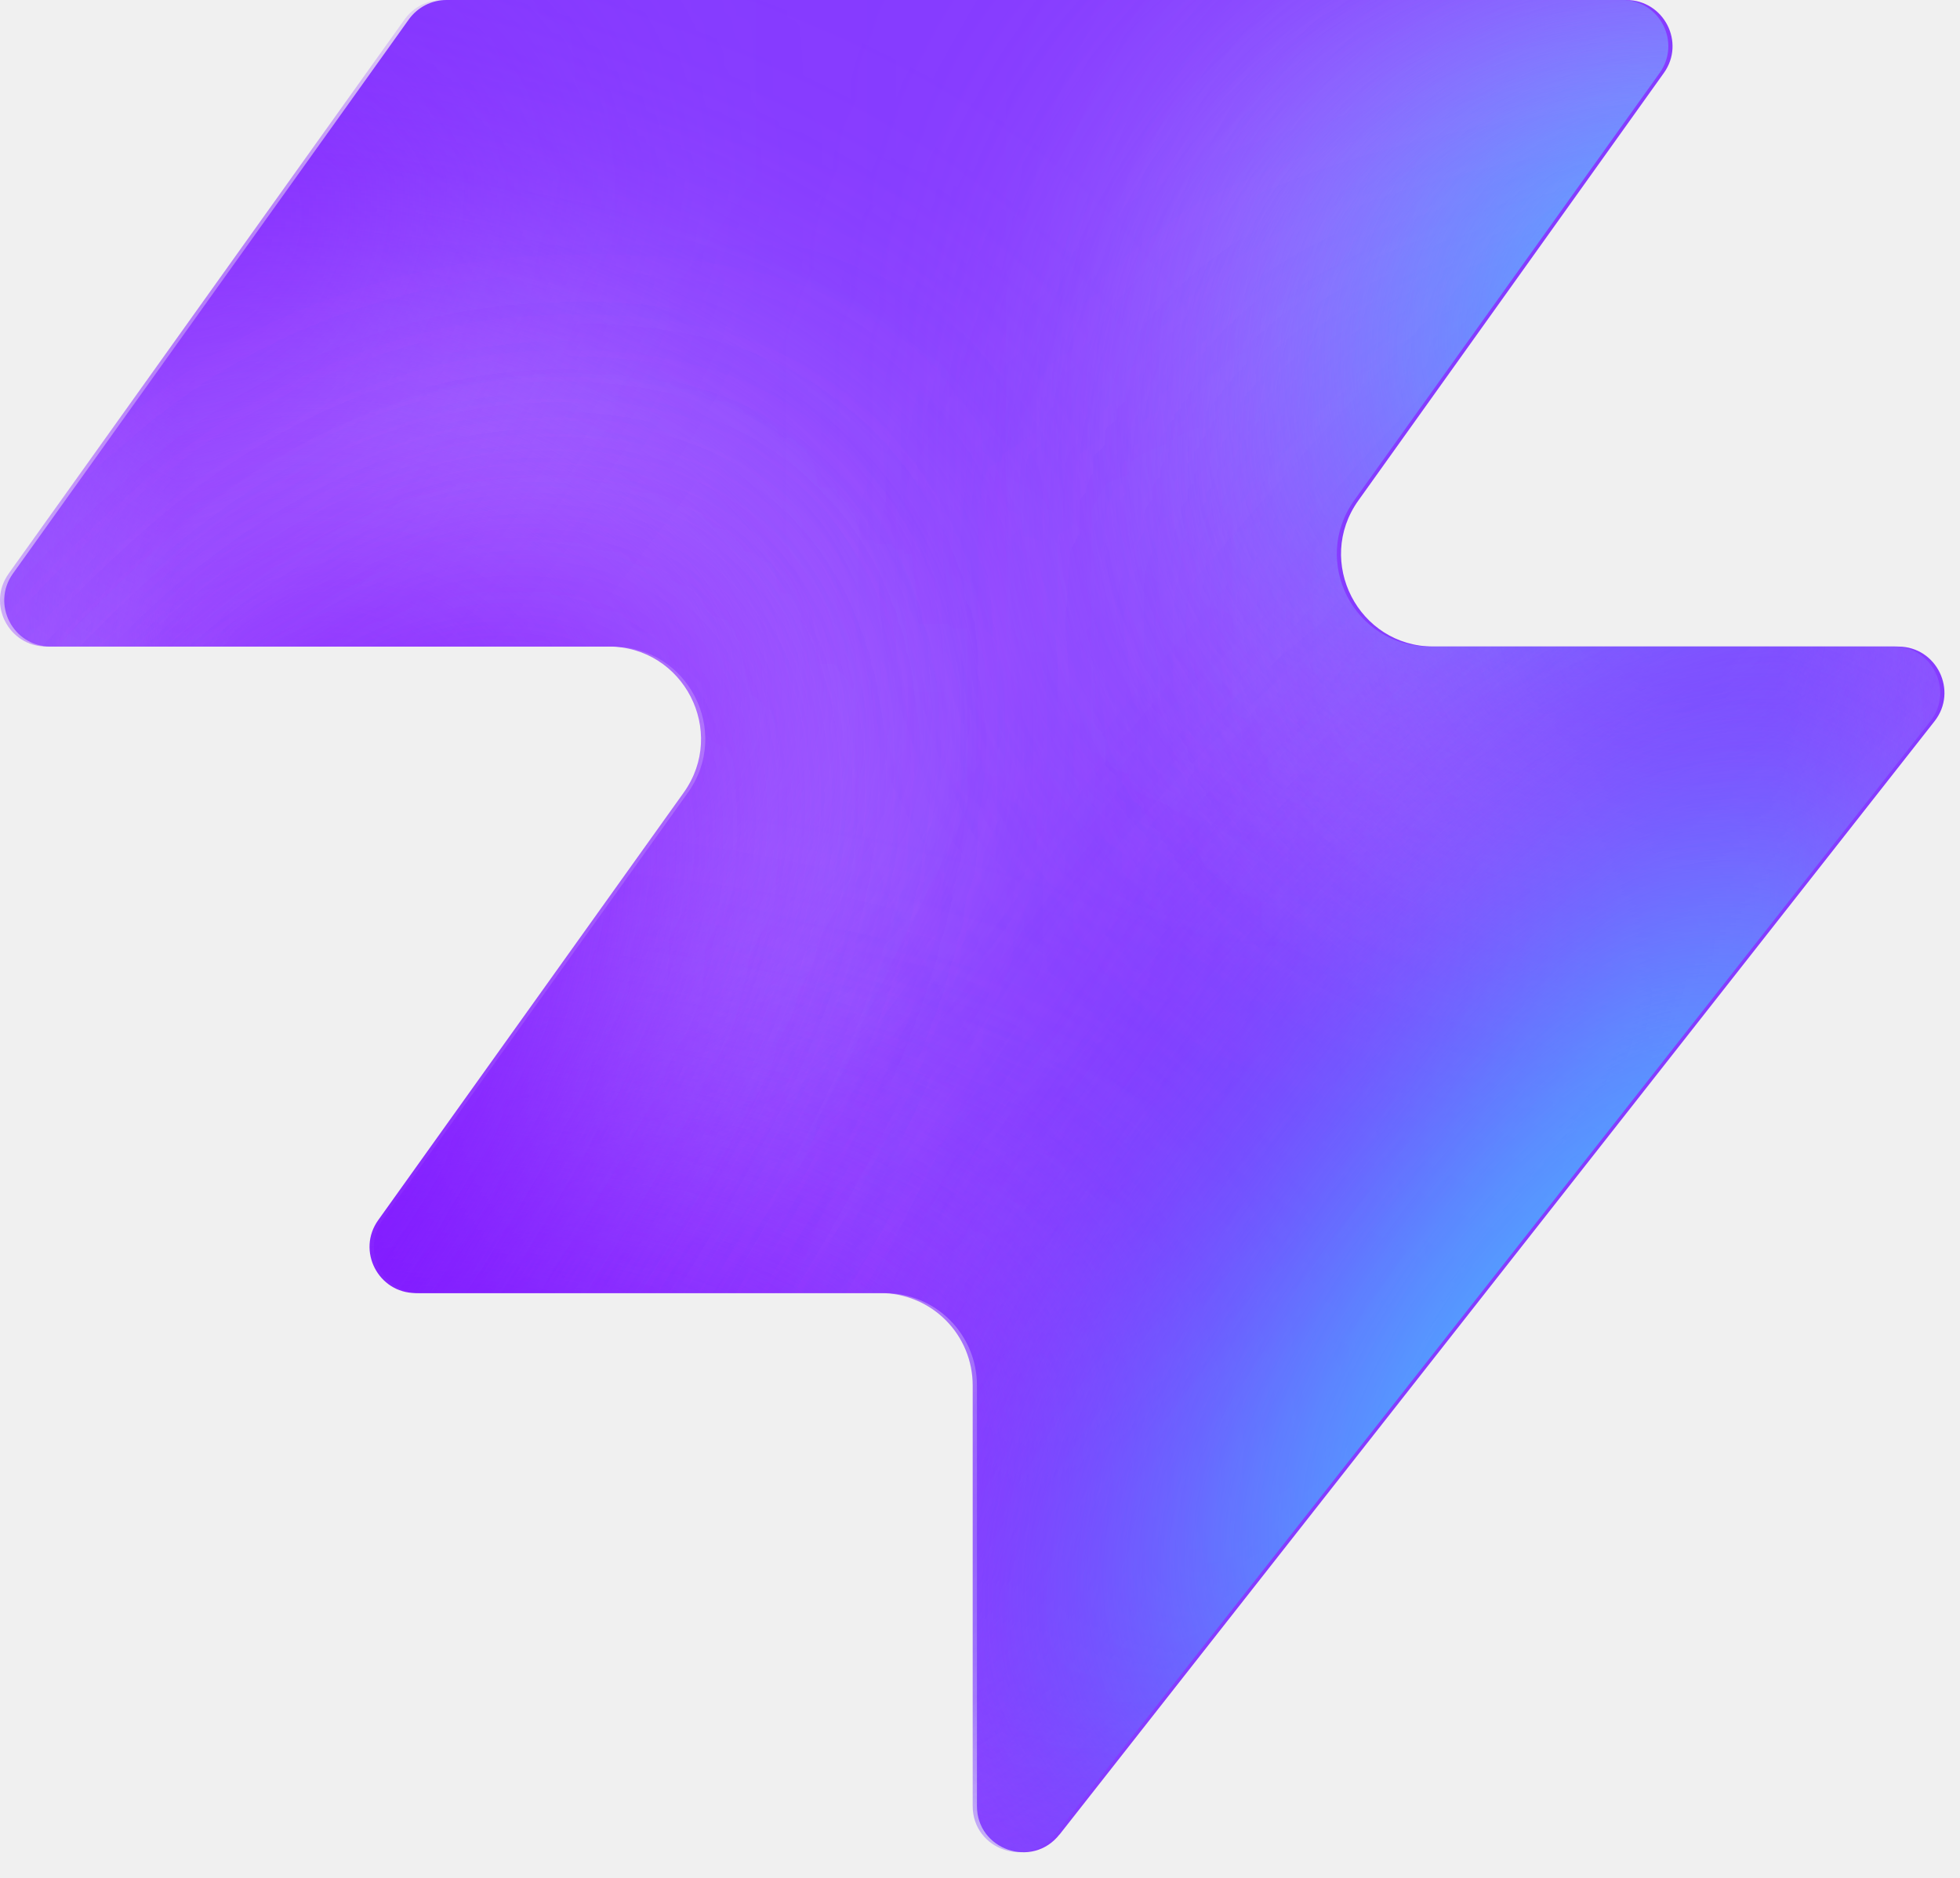
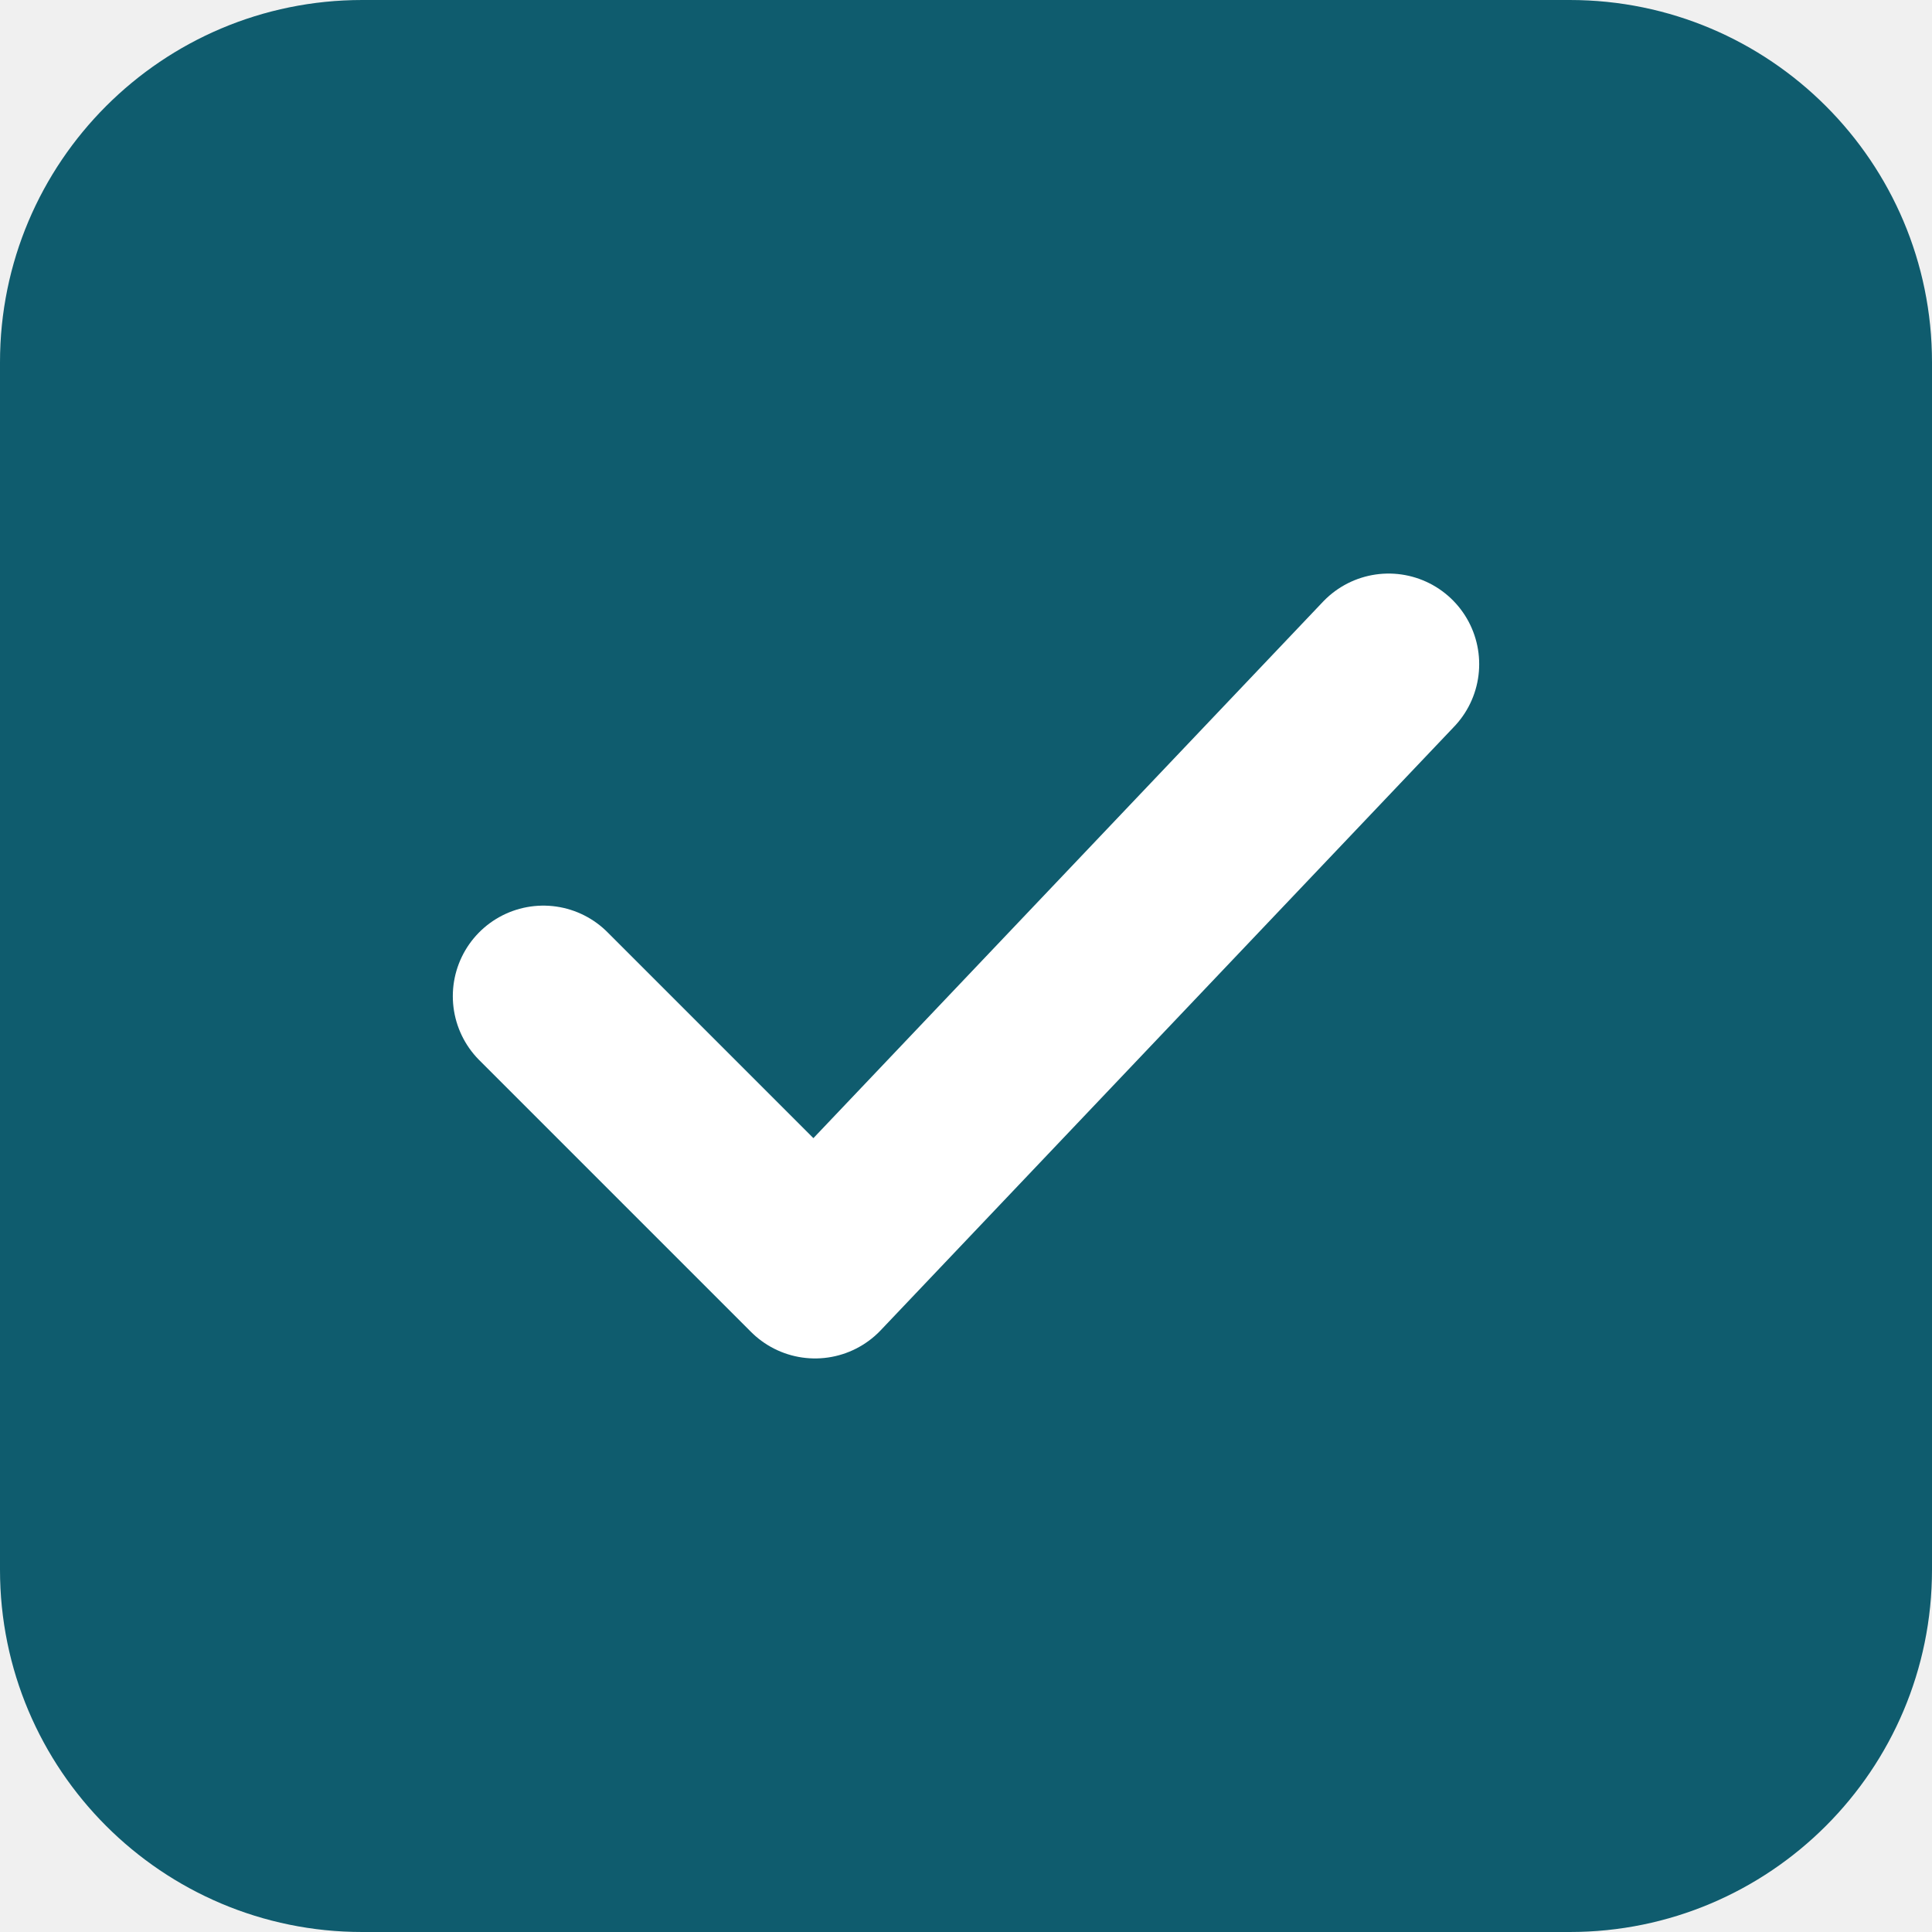
- <svg xmlns="http://www.w3.org/2000/svg" width="48" height="46" fill="none" viewBox="0 0 48 46">
-   <path fill="#863bff" d="M25.946 44.938c-.664.845-2.021.375-2.021-.698V33.937a2.26 2.26 0 0 0-2.262-2.262H10.287c-.92 0-1.456-1.04-.92-1.788l7.48-10.471c1.07-1.497 0-3.578-1.842-3.578H1.237c-.92 0-1.456-1.04-.92-1.788L10.013.474c.214-.297.556-.474.92-.474h28.894c.92 0 1.456 1.04.92 1.788l-7.48 10.471c-1.07 1.498 0 3.579 1.842 3.579h11.377c.943 0 1.473 1.088.89 1.83L25.947 44.94z" style="fill:#863bff;fill:color(display-p3 .525 .23 1);fill-opacity:1" />
-   <mask id="a" width="48" height="46" x="0" y="0" maskUnits="userSpaceOnUse" style="mask-type:alpha">
-     <path fill="#000" d="M25.842 44.938c-.664.844-2.021.375-2.021-.698V33.937a2.26 2.26 0 0 0-2.262-2.262H10.183c-.92 0-1.456-1.04-.92-1.788l7.48-10.471c1.07-1.498 0-3.579-1.842-3.579H1.133c-.92 0-1.456-1.04-.92-1.787L9.91.473c.214-.297.556-.474.92-.474h28.894c.92 0 1.456 1.04.92 1.788l-7.48 10.471c-1.07 1.498 0 3.578 1.842 3.578h11.377c.943 0 1.473 1.088.89 1.832L25.843 44.94z" style="fill:#000;fill-opacity:1" />
-   </mask>
-   <g mask="url(#a)">
-     <g filter="url(#b)">
-       <ellipse cx="5.508" cy="14.704" fill="#ede6ff" rx="5.508" ry="14.704" style="fill:#ede6ff;fill:color(display-p3 .927 .903 1);fill-opacity:1" transform="matrix(.00324 1 1 -.00324 -4.47 31.516)" />
-     </g>
-     <g filter="url(#c)">
-       <ellipse cx="10.399" cy="29.851" fill="#ede6ff" rx="10.399" ry="29.851" style="fill:#ede6ff;fill:color(display-p3 .927 .903 1);fill-opacity:1" transform="matrix(.00324 1 1 -.00324 -39.328 7.883)" />
-     </g>
-     <g filter="url(#d)">
-       <ellipse cx="5.508" cy="30.487" fill="#7e14ff" rx="5.508" ry="30.487" style="fill:#7e14ff;fill:color(display-p3 .492 .077 1);fill-opacity:1" transform="rotate(89.814 -25.913 -14.639)scale(1 -1)" />
-     </g>
-     <g filter="url(#e)">
-       <ellipse cx="5.508" cy="30.599" fill="#7e14ff" rx="5.508" ry="30.599" style="fill:#7e14ff;fill:color(display-p3 .492 .077 1);fill-opacity:1" transform="rotate(89.814 -32.644 -3.334)scale(1 -1)" />
-     </g>
-     <g filter="url(#f)">
-       <ellipse cx="5.508" cy="30.599" fill="#7e14ff" rx="5.508" ry="30.599" style="fill:#7e14ff;fill:color(display-p3 .492 .077 1);fill-opacity:1" transform="matrix(.00324 1 1 -.00324 -34.34 30.47)" />
-     </g>
-     <g filter="url(#g)">
-       <ellipse cx="14.072" cy="22.078" fill="#ede6ff" rx="14.072" ry="22.078" style="fill:#ede6ff;fill:color(display-p3 .927 .903 1);fill-opacity:1" transform="rotate(93.35 24.506 48.493)scale(-1 1)" />
-     </g>
-     <g filter="url(#h)">
-       <ellipse cx="3.47" cy="21.501" fill="#7e14ff" rx="3.47" ry="21.501" style="fill:#7e14ff;fill:color(display-p3 .492 .077 1);fill-opacity:1" transform="rotate(89.009 28.708 47.59)scale(-1 1)" />
-     </g>
-     <g filter="url(#i)">
-       <ellipse cx="3.47" cy="21.501" fill="#7e14ff" rx="3.47" ry="21.501" style="fill:#7e14ff;fill:color(display-p3 .492 .077 1);fill-opacity:1" transform="rotate(89.009 28.708 47.59)scale(-1 1)" />
-     </g>
-     <g filter="url(#j)">
-       <ellipse cx=".387" cy="8.972" fill="#7e14ff" rx="4.407" ry="29.108" style="fill:#7e14ff;fill:color(display-p3 .492 .077 1);fill-opacity:1" transform="rotate(39.51 .387 8.972)" />
-     </g>
-     <g filter="url(#k)">
-       <ellipse cx="47.523" cy="-6.092" fill="#7e14ff" rx="4.407" ry="29.108" style="fill:#7e14ff;fill:color(display-p3 .492 .077 1);fill-opacity:1" transform="rotate(37.892 47.523 -6.092)" />
-     </g>
-     <g filter="url(#l)">
-       <ellipse cx="41.412" cy="6.333" fill="#47bfff" rx="5.971" ry="9.665" style="fill:#47bfff;fill:color(display-p3 .28 .748 1);fill-opacity:1" transform="rotate(37.892 41.412 6.333)" />
-     </g>
-     <g filter="url(#m)">
-       <ellipse cx="-1.879" cy="38.332" fill="#7e14ff" rx="4.407" ry="29.108" style="fill:#7e14ff;fill:color(display-p3 .492 .077 1);fill-opacity:1" transform="rotate(37.892 -1.88 38.332)" />
-     </g>
-     <g filter="url(#n)">
-       <ellipse cx="-1.879" cy="38.332" fill="#7e14ff" rx="4.407" ry="29.108" style="fill:#7e14ff;fill:color(display-p3 .492 .077 1);fill-opacity:1" transform="rotate(37.892 -1.88 38.332)" />
-     </g>
-     <g filter="url(#o)">
-       <ellipse cx="35.651" cy="29.907" fill="#7e14ff" rx="4.407" ry="29.108" style="fill:#7e14ff;fill:color(display-p3 .492 .077 1);fill-opacity:1" transform="rotate(37.892 35.651 29.907)" />
-     </g>
-     <g filter="url(#p)">
-       <ellipse cx="38.418" cy="32.4" fill="#47bfff" rx="5.971" ry="15.297" style="fill:#47bfff;fill:color(display-p3 .28 .748 1);fill-opacity:1" transform="rotate(37.892 38.418 32.4)" />
-     </g>
-   </g>
-   <defs>
-     <filter id="b" width="60.045" height="41.654" x="-19.77" y="16.149" color-interpolation-filters="sRGB" filterUnits="userSpaceOnUse">
-       <feFlood flood-opacity="0" result="BackgroundImageFix" />
-       <feBlend in="SourceGraphic" in2="BackgroundImageFix" result="shape" />
-       <feGaussianBlur result="effect1_foregroundBlur_2002_17158" stdDeviation="7.659" />
-     </filter>
-     <filter id="c" width="90.34" height="51.437" x="-54.613" y="-7.533" color-interpolation-filters="sRGB" filterUnits="userSpaceOnUse">
-       <feFlood flood-opacity="0" result="BackgroundImageFix" />
-       <feBlend in="SourceGraphic" in2="BackgroundImageFix" result="shape" />
-       <feGaussianBlur result="effect1_foregroundBlur_2002_17158" stdDeviation="7.659" />
-     </filter>
-     <filter id="d" width="79.355" height="29.4" x="-49.64" y="2.03" color-interpolation-filters="sRGB" filterUnits="userSpaceOnUse">
-       <feFlood flood-opacity="0" result="BackgroundImageFix" />
-       <feBlend in="SourceGraphic" in2="BackgroundImageFix" result="shape" />
-       <feGaussianBlur result="effect1_foregroundBlur_2002_17158" stdDeviation="4.596" />
-     </filter>
-     <filter id="e" width="79.579" height="29.4" x="-45.045" y="20.029" color-interpolation-filters="sRGB" filterUnits="userSpaceOnUse">
-       <feFlood flood-opacity="0" result="BackgroundImageFix" />
-       <feBlend in="SourceGraphic" in2="BackgroundImageFix" result="shape" />
-       <feGaussianBlur result="effect1_foregroundBlur_2002_17158" stdDeviation="4.596" />
-     </filter>
-     <filter id="f" width="79.579" height="29.4" x="-43.513" y="21.178" color-interpolation-filters="sRGB" filterUnits="userSpaceOnUse">
-       <feFlood flood-opacity="0" result="BackgroundImageFix" />
-       <feBlend in="SourceGraphic" in2="BackgroundImageFix" result="shape" />
-       <feGaussianBlur result="effect1_foregroundBlur_2002_17158" stdDeviation="4.596" />
-     </filter>
-     <filter id="g" width="74.749" height="58.852" x="15.756" y="-17.901" color-interpolation-filters="sRGB" filterUnits="userSpaceOnUse">
-       <feFlood flood-opacity="0" result="BackgroundImageFix" />
-       <feBlend in="SourceGraphic" in2="BackgroundImageFix" result="shape" />
-       <feGaussianBlur result="effect1_foregroundBlur_2002_17158" stdDeviation="7.659" />
-     </filter>
-     <filter id="h" width="61.377" height="25.362" x="23.548" y="2.284" color-interpolation-filters="sRGB" filterUnits="userSpaceOnUse">
-       <feFlood flood-opacity="0" result="BackgroundImageFix" />
-       <feBlend in="SourceGraphic" in2="BackgroundImageFix" result="shape" />
-       <feGaussianBlur result="effect1_foregroundBlur_2002_17158" stdDeviation="4.596" />
-     </filter>
-     <filter id="i" width="61.377" height="25.362" x="23.548" y="2.284" color-interpolation-filters="sRGB" filterUnits="userSpaceOnUse">
-       <feFlood flood-opacity="0" result="BackgroundImageFix" />
-       <feBlend in="SourceGraphic" in2="BackgroundImageFix" result="shape" />
-       <feGaussianBlur result="effect1_foregroundBlur_2002_17158" stdDeviation="4.596" />
-     </filter>
-     <filter id="j" width="56.045" height="63.649" x="-27.636" y="-22.853" color-interpolation-filters="sRGB" filterUnits="userSpaceOnUse">
-       <feFlood flood-opacity="0" result="BackgroundImageFix" />
-       <feBlend in="SourceGraphic" in2="BackgroundImageFix" result="shape" />
-       <feGaussianBlur result="effect1_foregroundBlur_2002_17158" stdDeviation="4.596" />
-     </filter>
-     <filter id="k" width="54.814" height="64.646" x="20.116" y="-38.415" color-interpolation-filters="sRGB" filterUnits="userSpaceOnUse">
-       <feFlood flood-opacity="0" result="BackgroundImageFix" />
-       <feBlend in="SourceGraphic" in2="BackgroundImageFix" result="shape" />
-       <feGaussianBlur result="effect1_foregroundBlur_2002_17158" stdDeviation="4.596" />
-     </filter>
-     <filter id="l" width="33.541" height="35.313" x="24.641" y="-11.323" color-interpolation-filters="sRGB" filterUnits="userSpaceOnUse">
-       <feFlood flood-opacity="0" result="BackgroundImageFix" />
-       <feBlend in="SourceGraphic" in2="BackgroundImageFix" result="shape" />
-       <feGaussianBlur result="effect1_foregroundBlur_2002_17158" stdDeviation="4.596" />
-     </filter>
-     <filter id="m" width="54.814" height="64.646" x="-29.286" y="6.009" color-interpolation-filters="sRGB" filterUnits="userSpaceOnUse">
-       <feFlood flood-opacity="0" result="BackgroundImageFix" />
-       <feBlend in="SourceGraphic" in2="BackgroundImageFix" result="shape" />
-       <feGaussianBlur result="effect1_foregroundBlur_2002_17158" stdDeviation="4.596" />
-     </filter>
-     <filter id="n" width="54.814" height="64.646" x="-29.286" y="6.009" color-interpolation-filters="sRGB" filterUnits="userSpaceOnUse">
-       <feFlood flood-opacity="0" result="BackgroundImageFix" />
-       <feBlend in="SourceGraphic" in2="BackgroundImageFix" result="shape" />
-       <feGaussianBlur result="effect1_foregroundBlur_2002_17158" stdDeviation="4.596" />
-     </filter>
-     <filter id="o" width="54.814" height="64.646" x="8.244" y="-2.416" color-interpolation-filters="sRGB" filterUnits="userSpaceOnUse">
-       <feFlood flood-opacity="0" result="BackgroundImageFix" />
-       <feBlend in="SourceGraphic" in2="BackgroundImageFix" result="shape" />
-       <feGaussianBlur result="effect1_foregroundBlur_2002_17158" stdDeviation="4.596" />
-     </filter>
-     <filter id="p" width="39.409" height="43.623" x="18.713" y="10.588" color-interpolation-filters="sRGB" filterUnits="userSpaceOnUse">
-       <feFlood flood-opacity="0" result="BackgroundImageFix" />
-       <feBlend in="SourceGraphic" in2="BackgroundImageFix" result="shape" />
-       <feGaussianBlur result="effect1_foregroundBlur_2002_17158" stdDeviation="4.596" />
-     </filter>
-   </defs>
+ <svg xmlns="http://www.w3.org/2000/svg" viewBox="0 0 32 32">
+   <rect width="32" height="32" rx="6" fill="#0F5C6E" />
+   <path d="M9 16.5l4.5 4.5L23 11" fill="none" stroke="#fff" stroke-width="3" stroke-linecap="round" stroke-linejoin="round" />
</svg>
